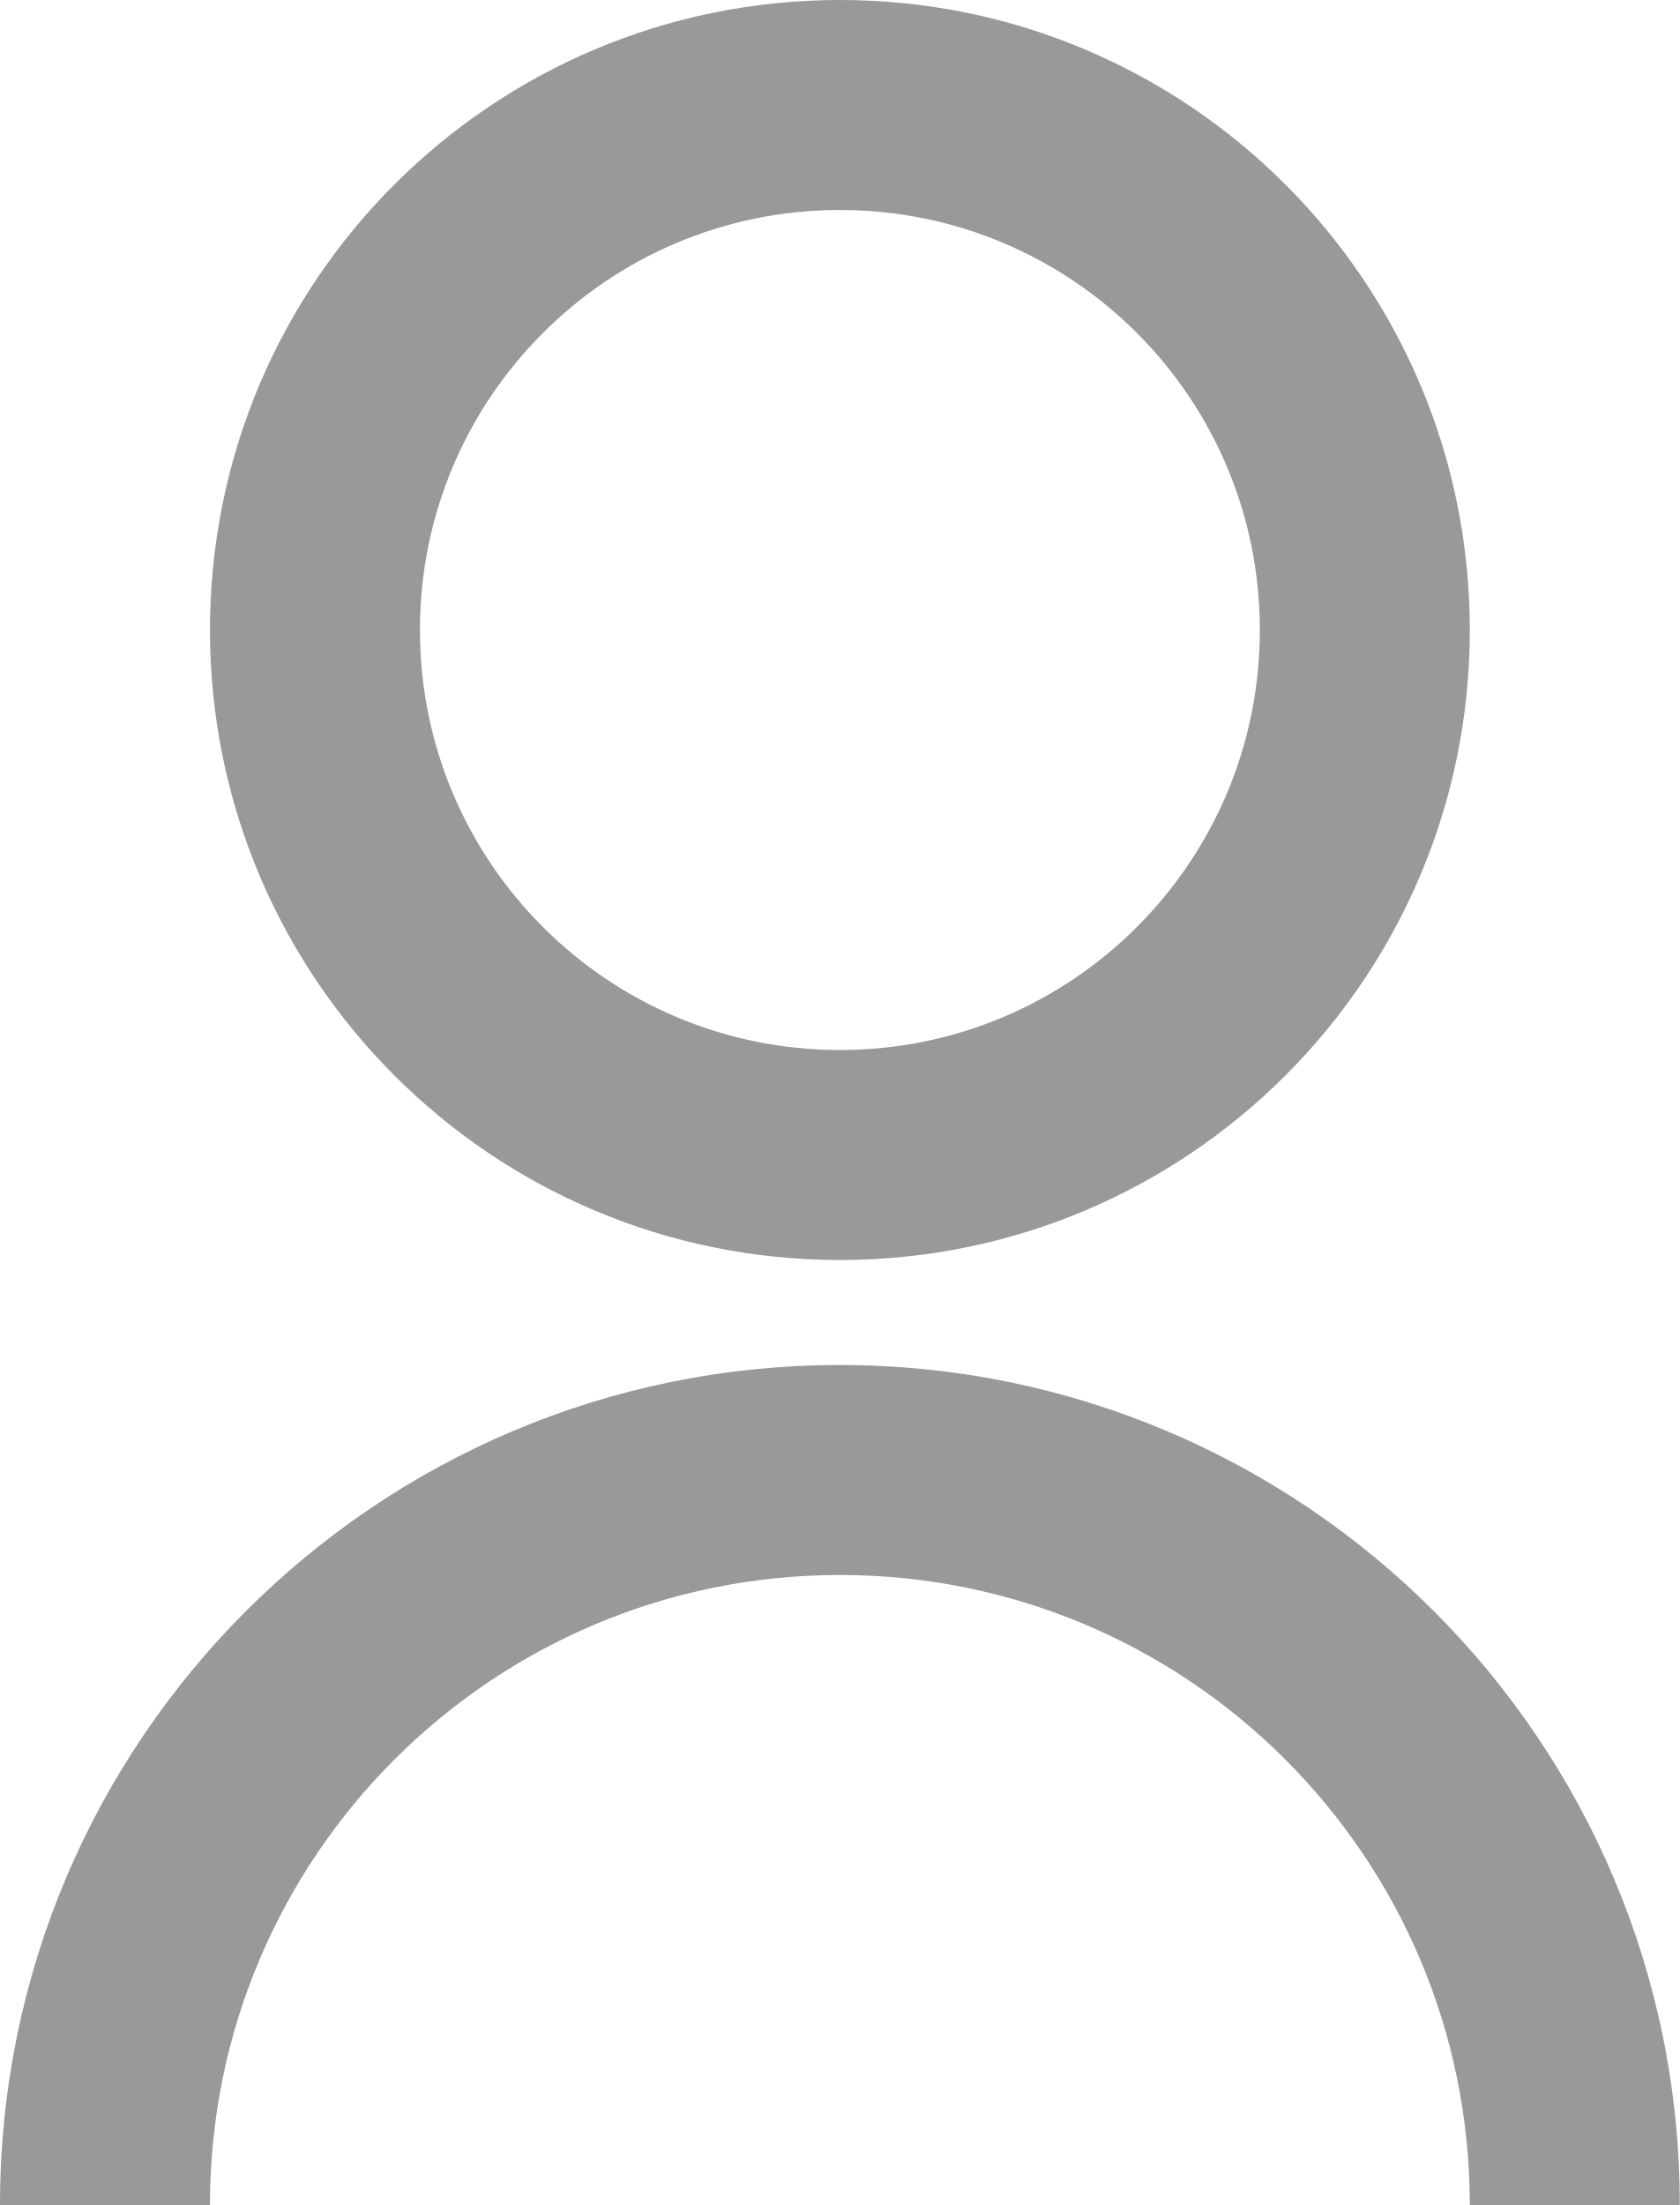
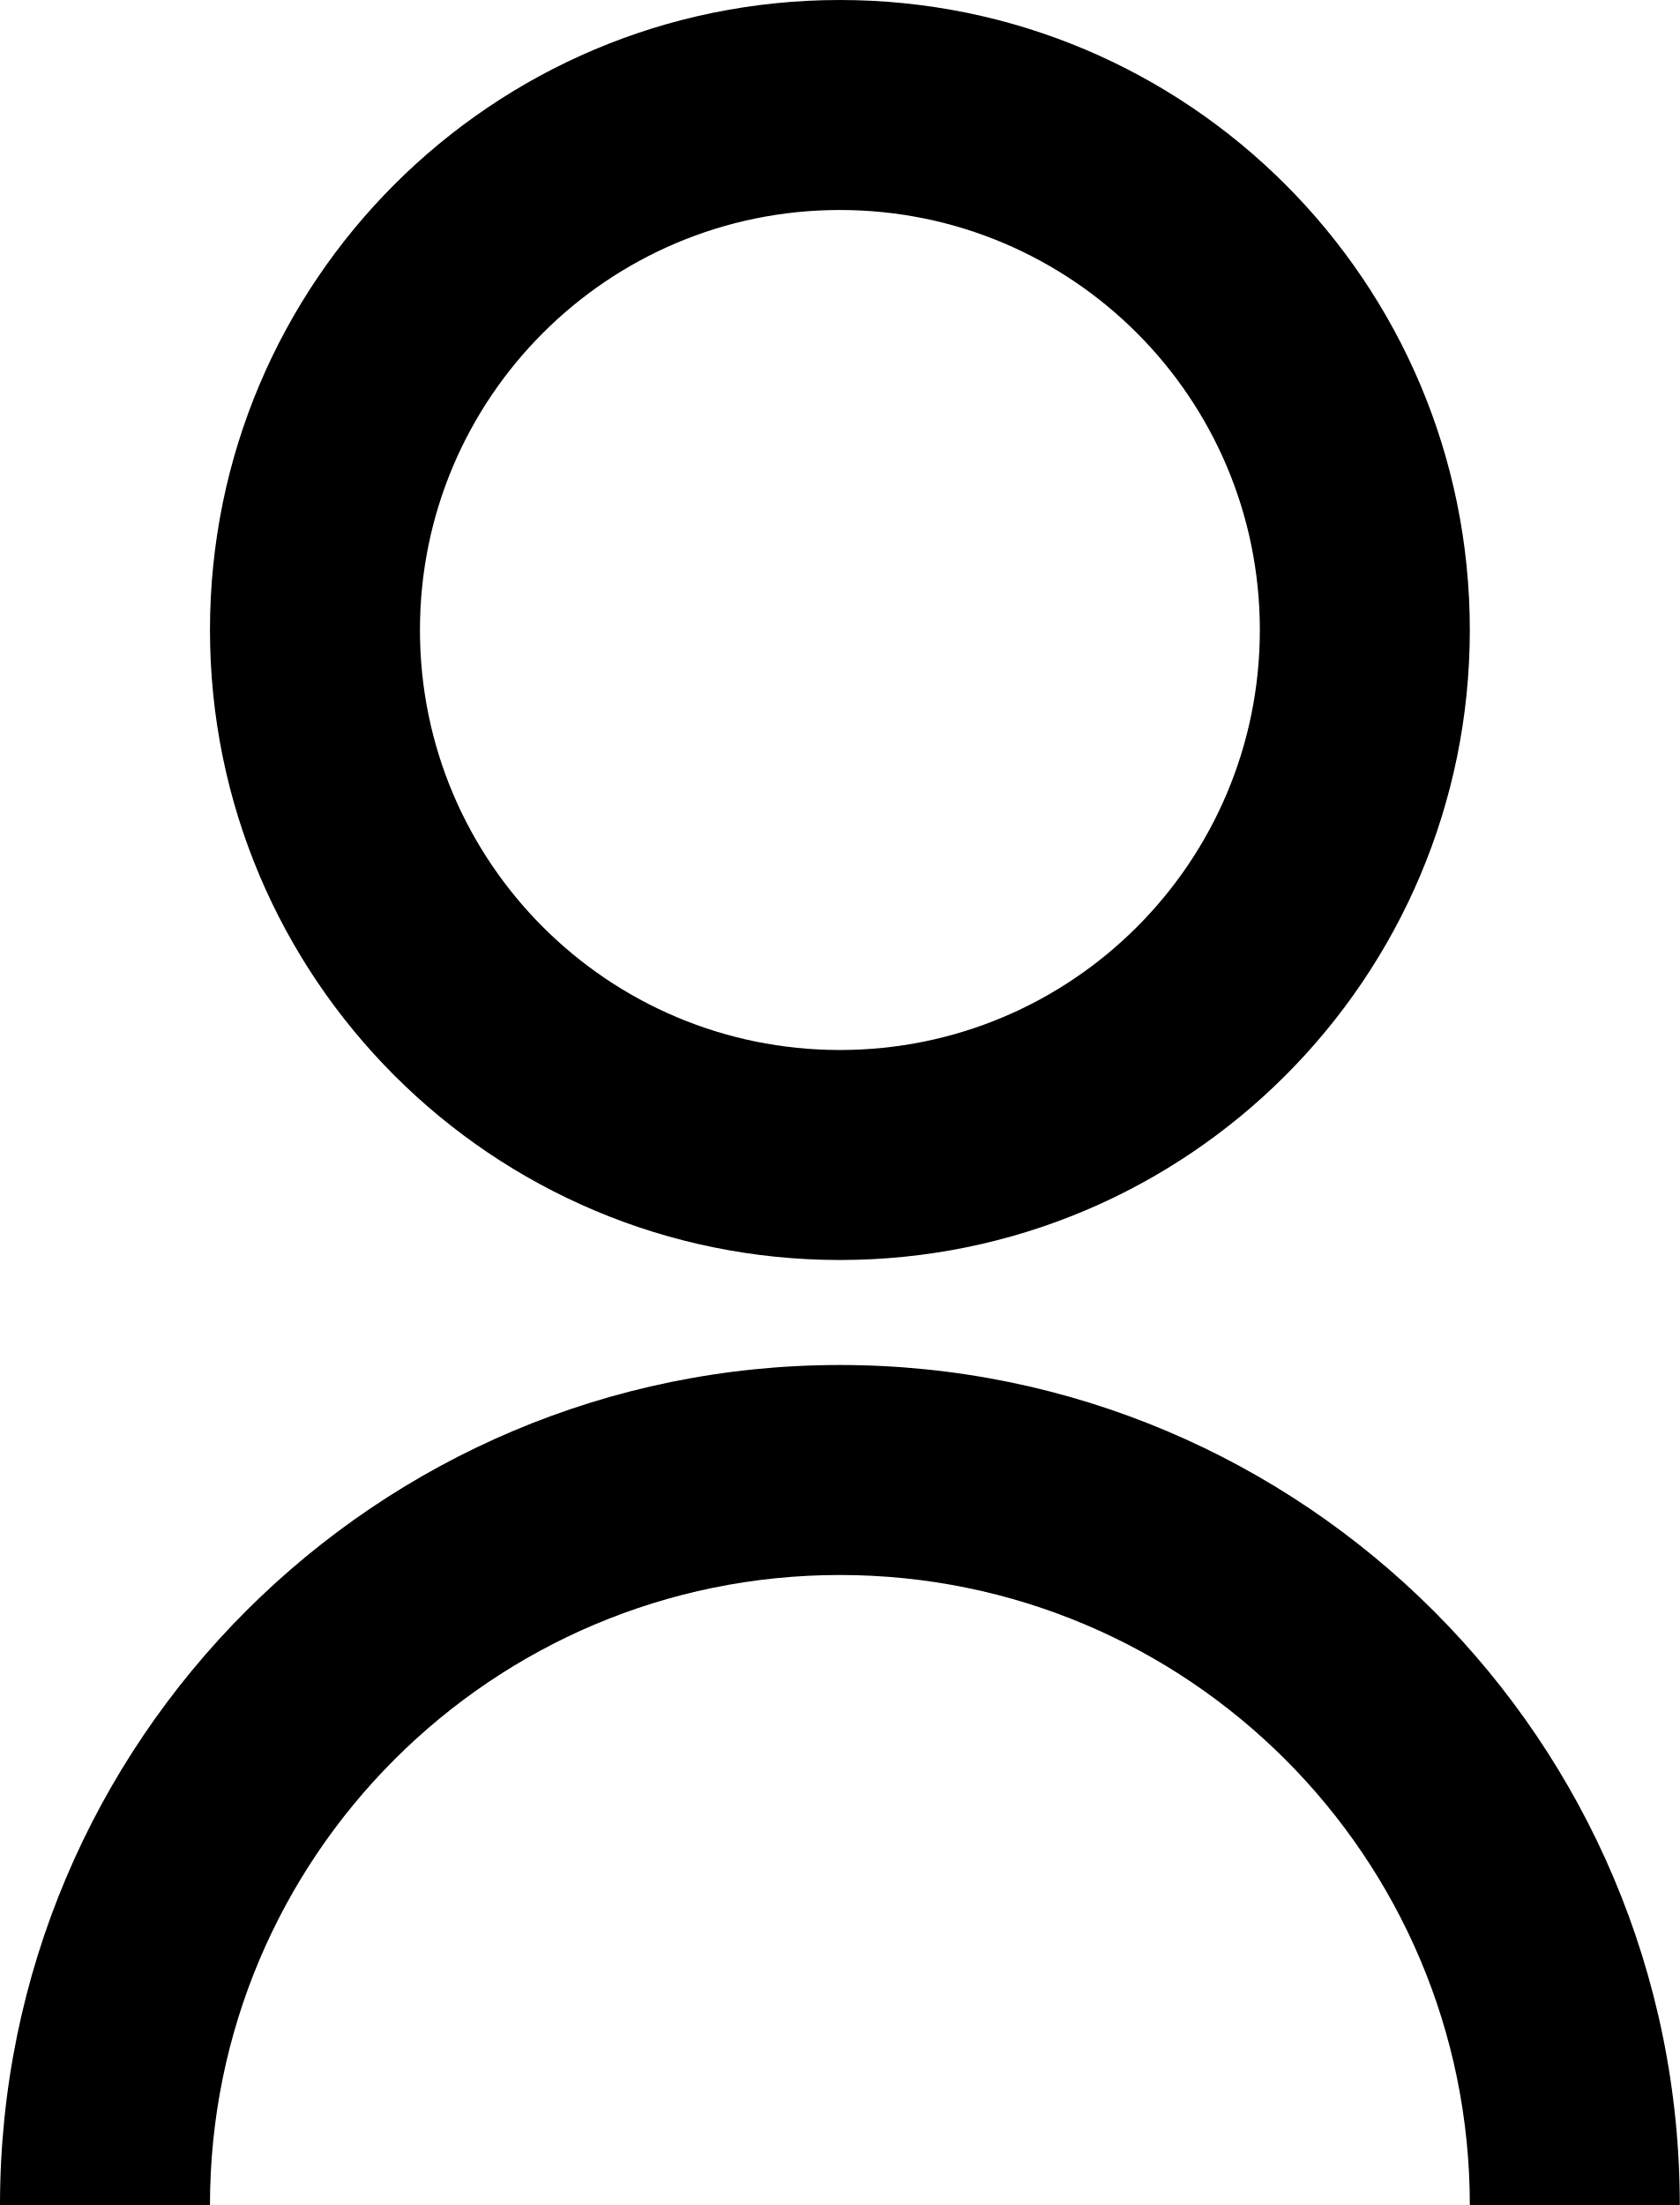
<svg xmlns="http://www.w3.org/2000/svg" width="16" height="21" viewBox="0 0 16 21" fill="none">
-   <path d="M0 21C0 16.582 3.582 13 8 13C12.418 13 16 16.582 16 21H14C14 17.686 11.314 15 8 15C4.686 15 2 17.686 2 21H0ZM8 12C4.685 12 2 9.315 2 6C2 2.685 4.685 0 8 0C11.315 0 14 2.685 14 6C14 9.315 11.315 12 8 12ZM8 10C10.21 10 12 8.21 12 6C12 3.79 10.21 2 8 2C5.79 2 4 3.79 4 6C4 8.21 5.79 10 8 10Z" fill="black" fill-opacity="0.4" />
+   <path d="M0 21C0 16.582 3.582 13 8 13C12.418 13 16 16.582 16 21H14C14 17.686 11.314 15 8 15C4.686 15 2 17.686 2 21H0ZM8 12C4.685 12 2 9.315 2 6C2 2.685 4.685 0 8 0C11.315 0 14 2.685 14 6C14 9.315 11.315 12 8 12ZM8 10C10.21 10 12 8.21 12 6C12 3.79 10.21 2 8 2C5.79 2 4 3.79 4 6C4 8.21 5.79 10 8 10Z" fill="currentColor" />
</svg>
